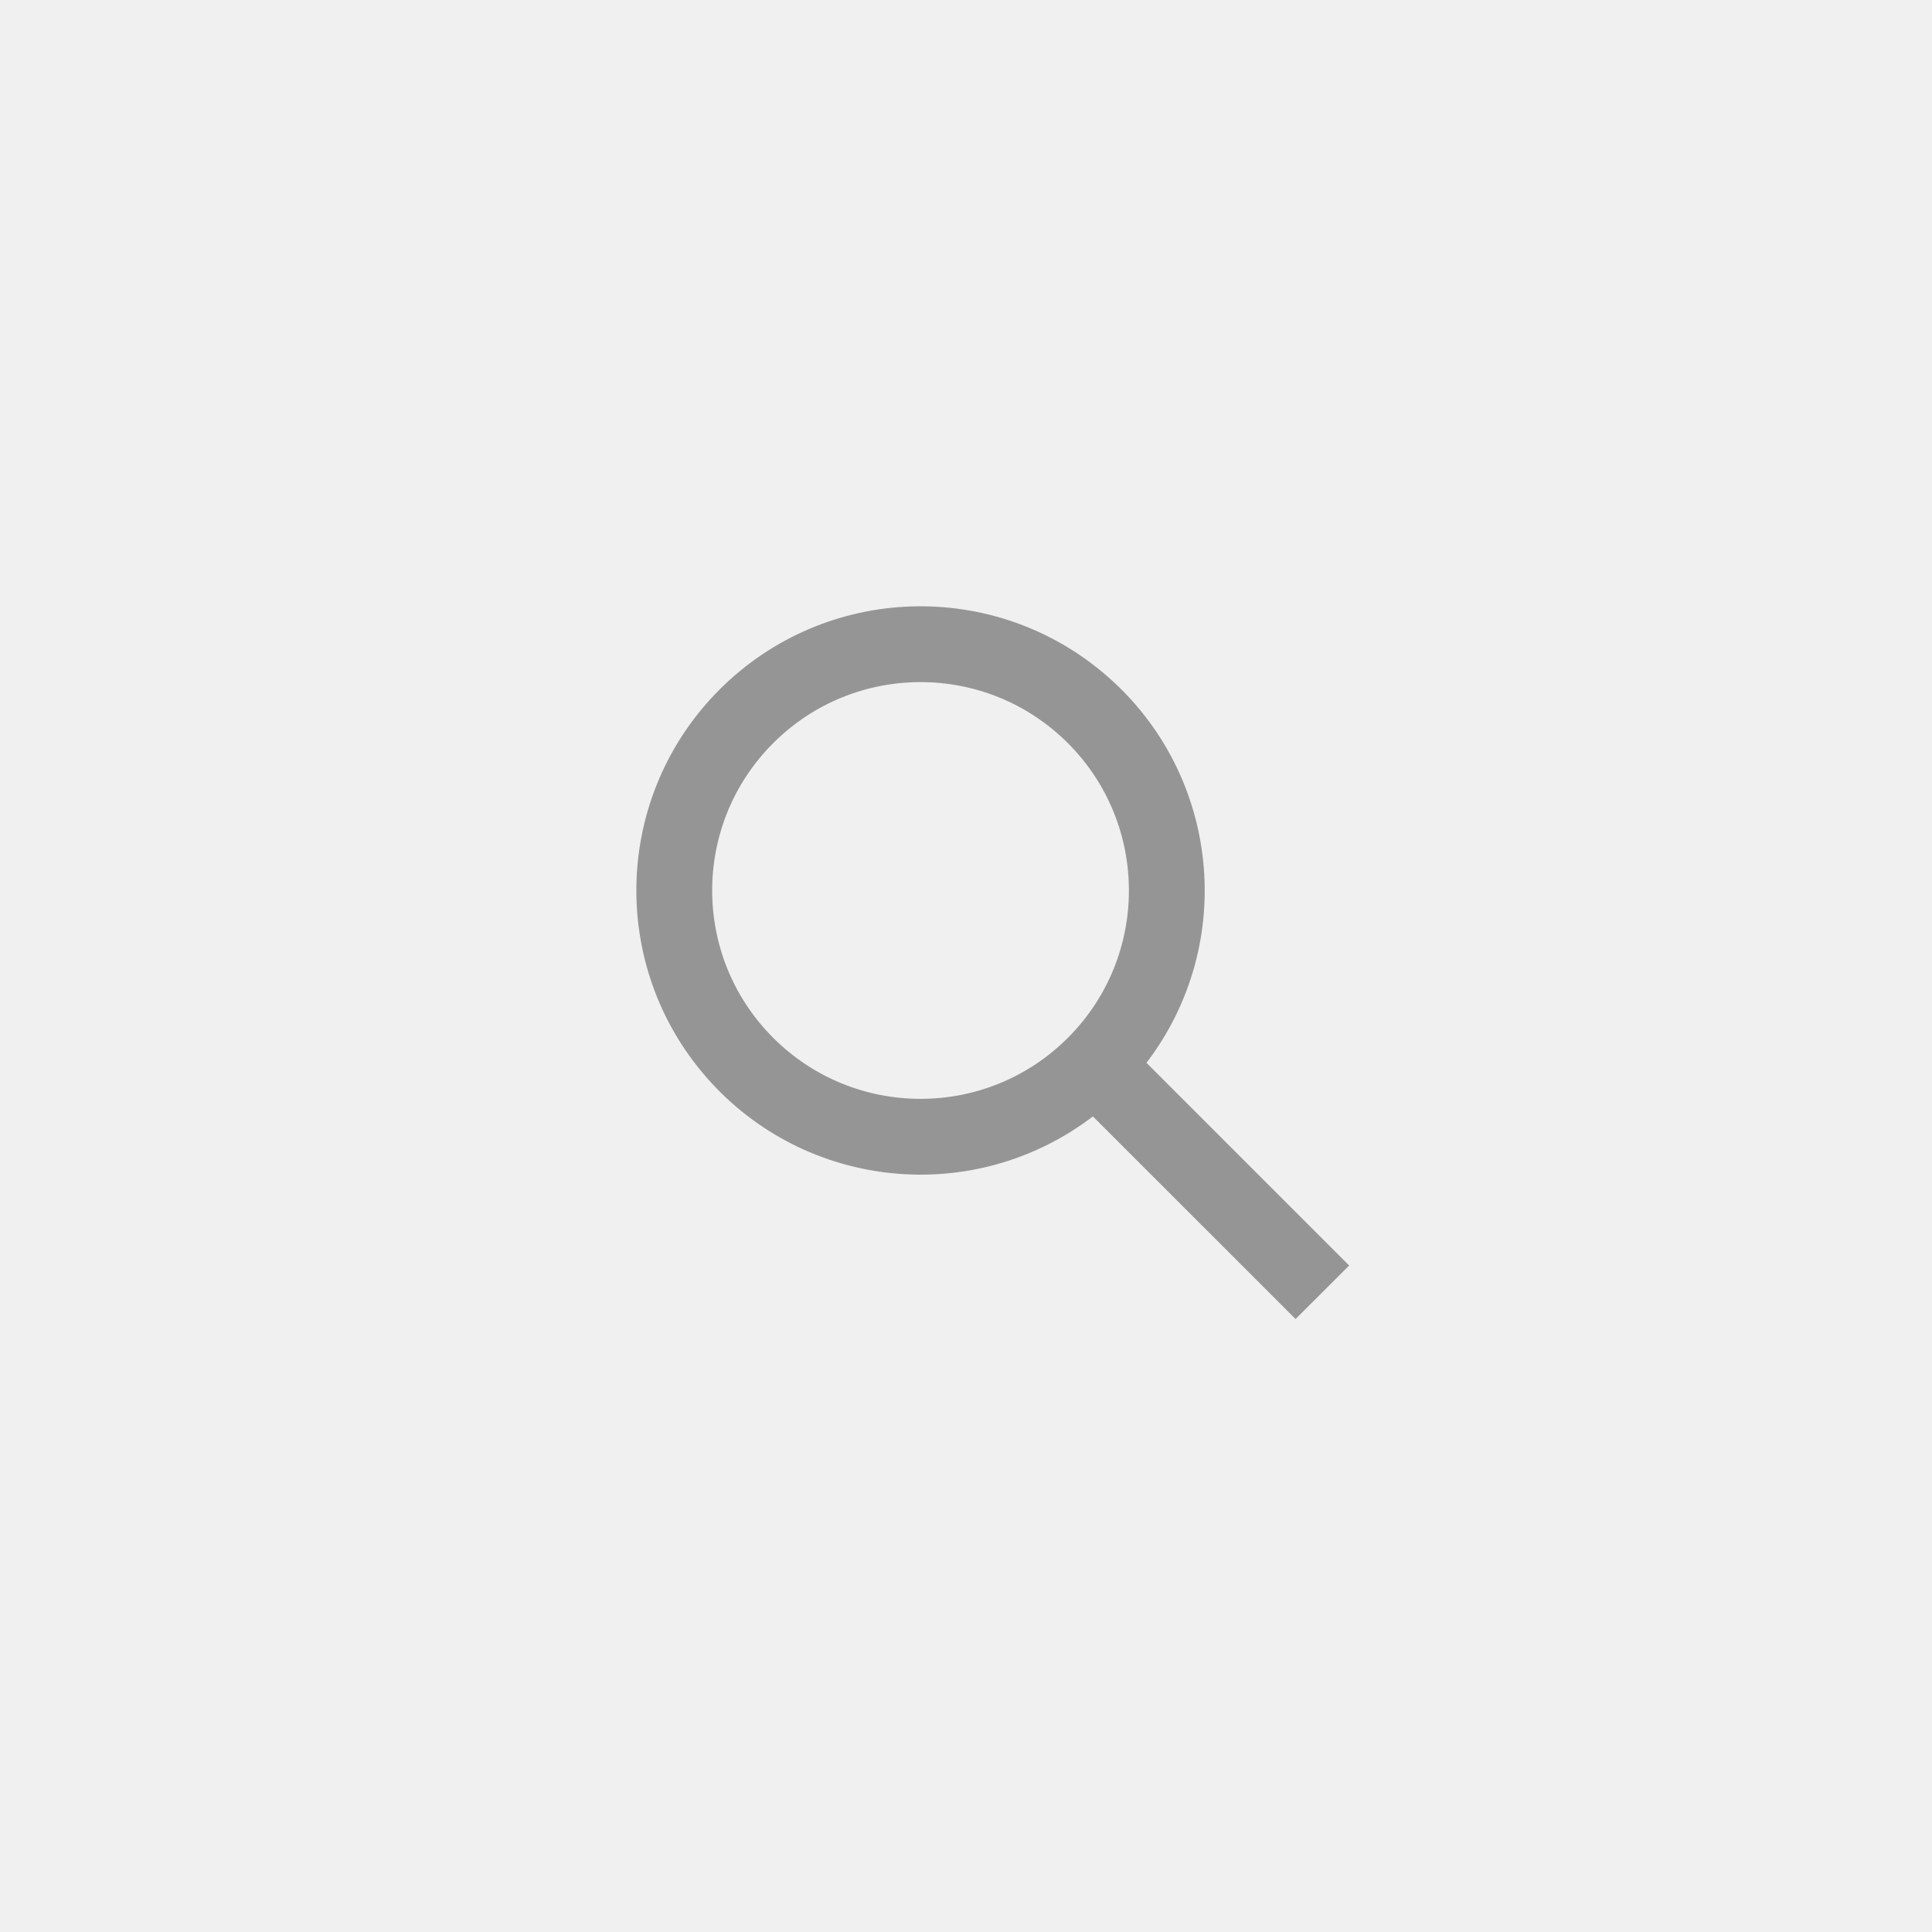
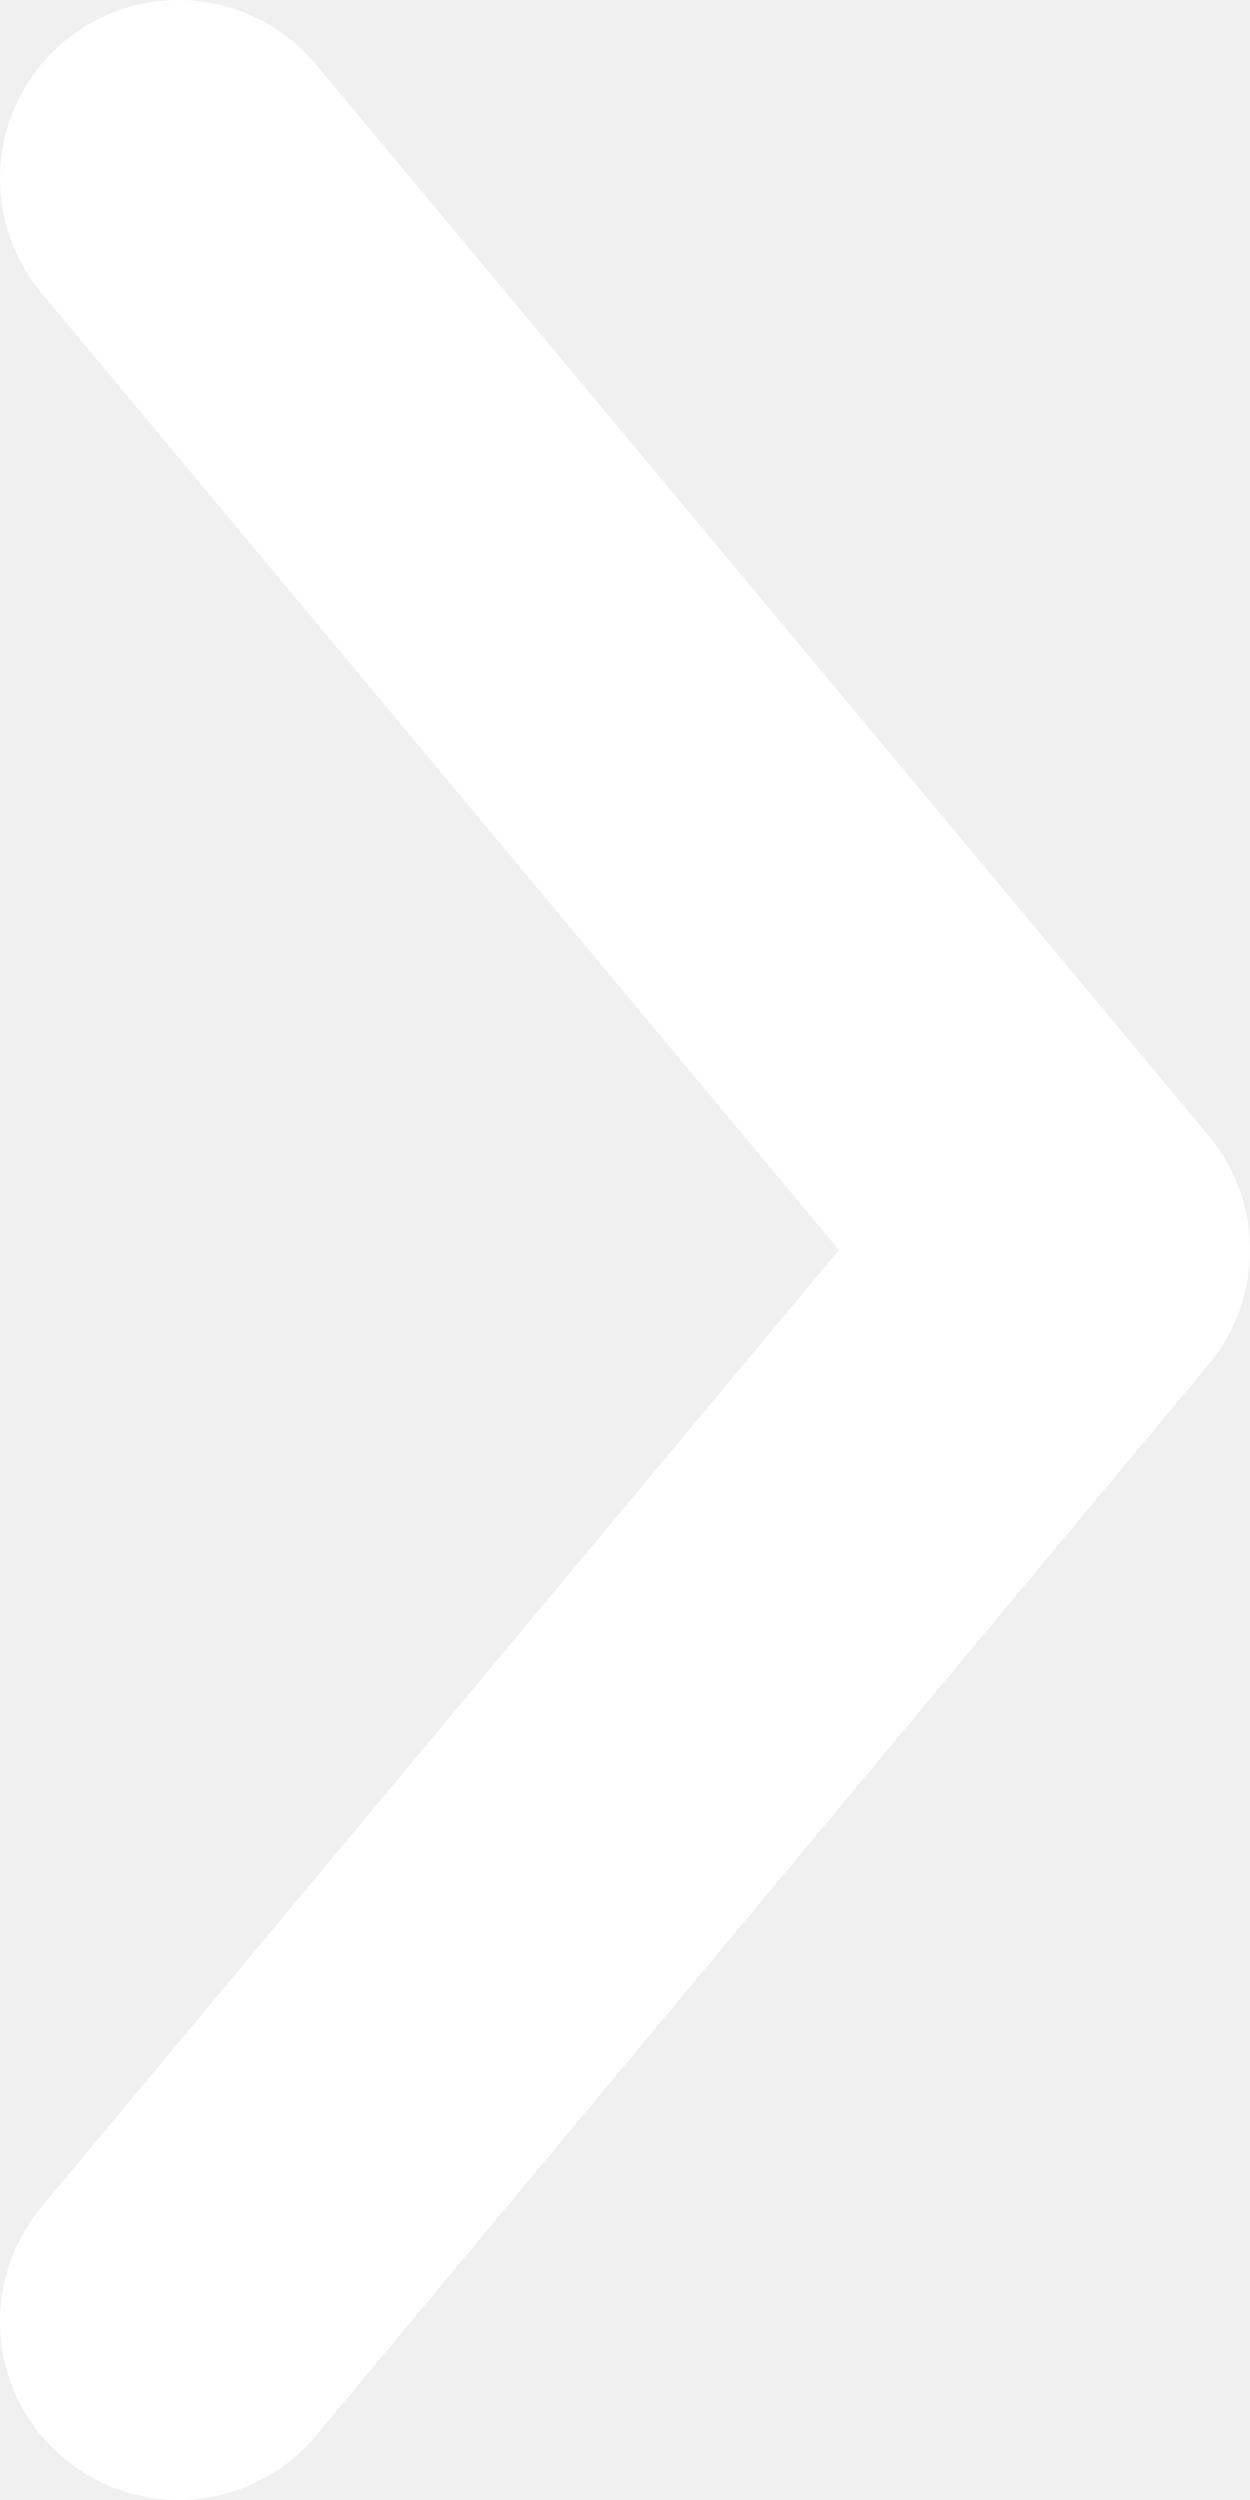
- <svg xmlns="http://www.w3.org/2000/svg" width="34" height="34" fill="none">
-   <path fill-rule="evenodd" clip-rule="evenodd" d="M18.793 18.264a3.667 3.667 0 1 1-5.186-5.186 3.667 3.667 0 0 1 5.186 5.186Zm.44 1.383a5.001 5.001 0 1 1 .943-.943l3.567 3.567-.943.942-3.567-3.566Z" fill="#959595" />
+ <svg xmlns="http://www.w3.org/2000/svg" width="7" height="14" viewBox="0 0 7 14" fill="none">
+   <path d="M1 13L6 7L1 1" stroke="white" stroke-width="2" stroke-linecap="round" stroke-linejoin="round" />
</svg>
